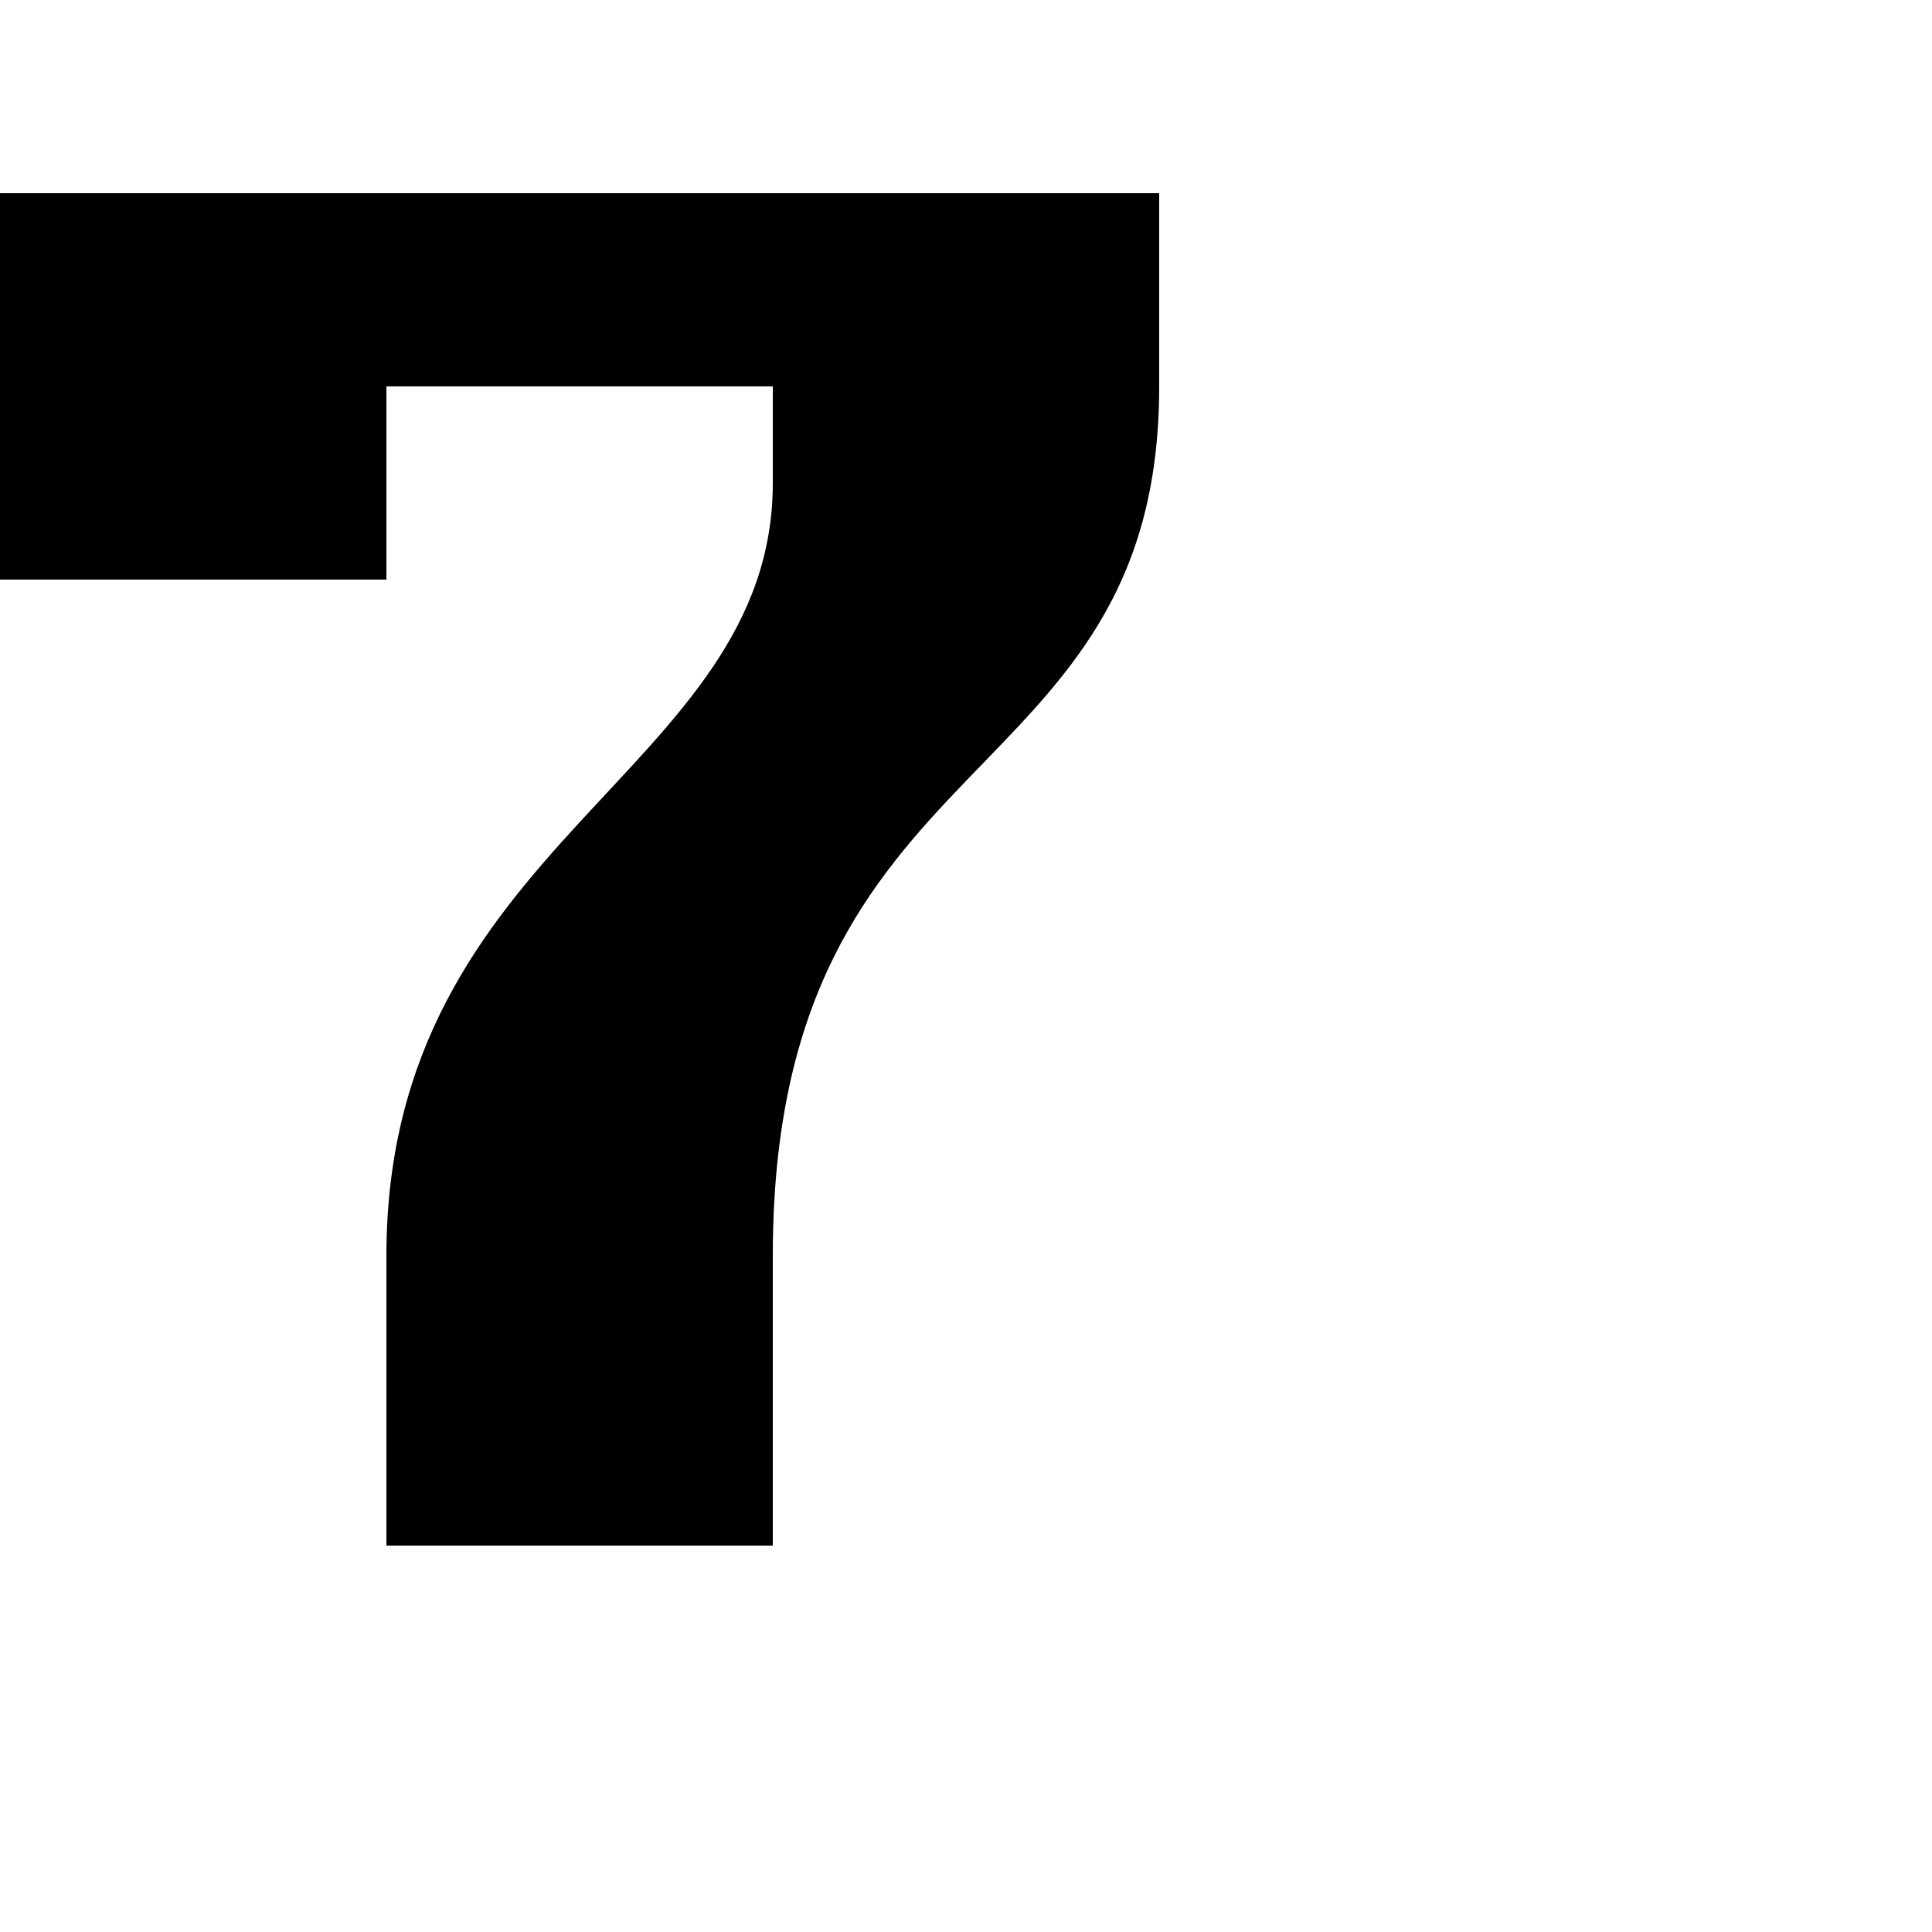
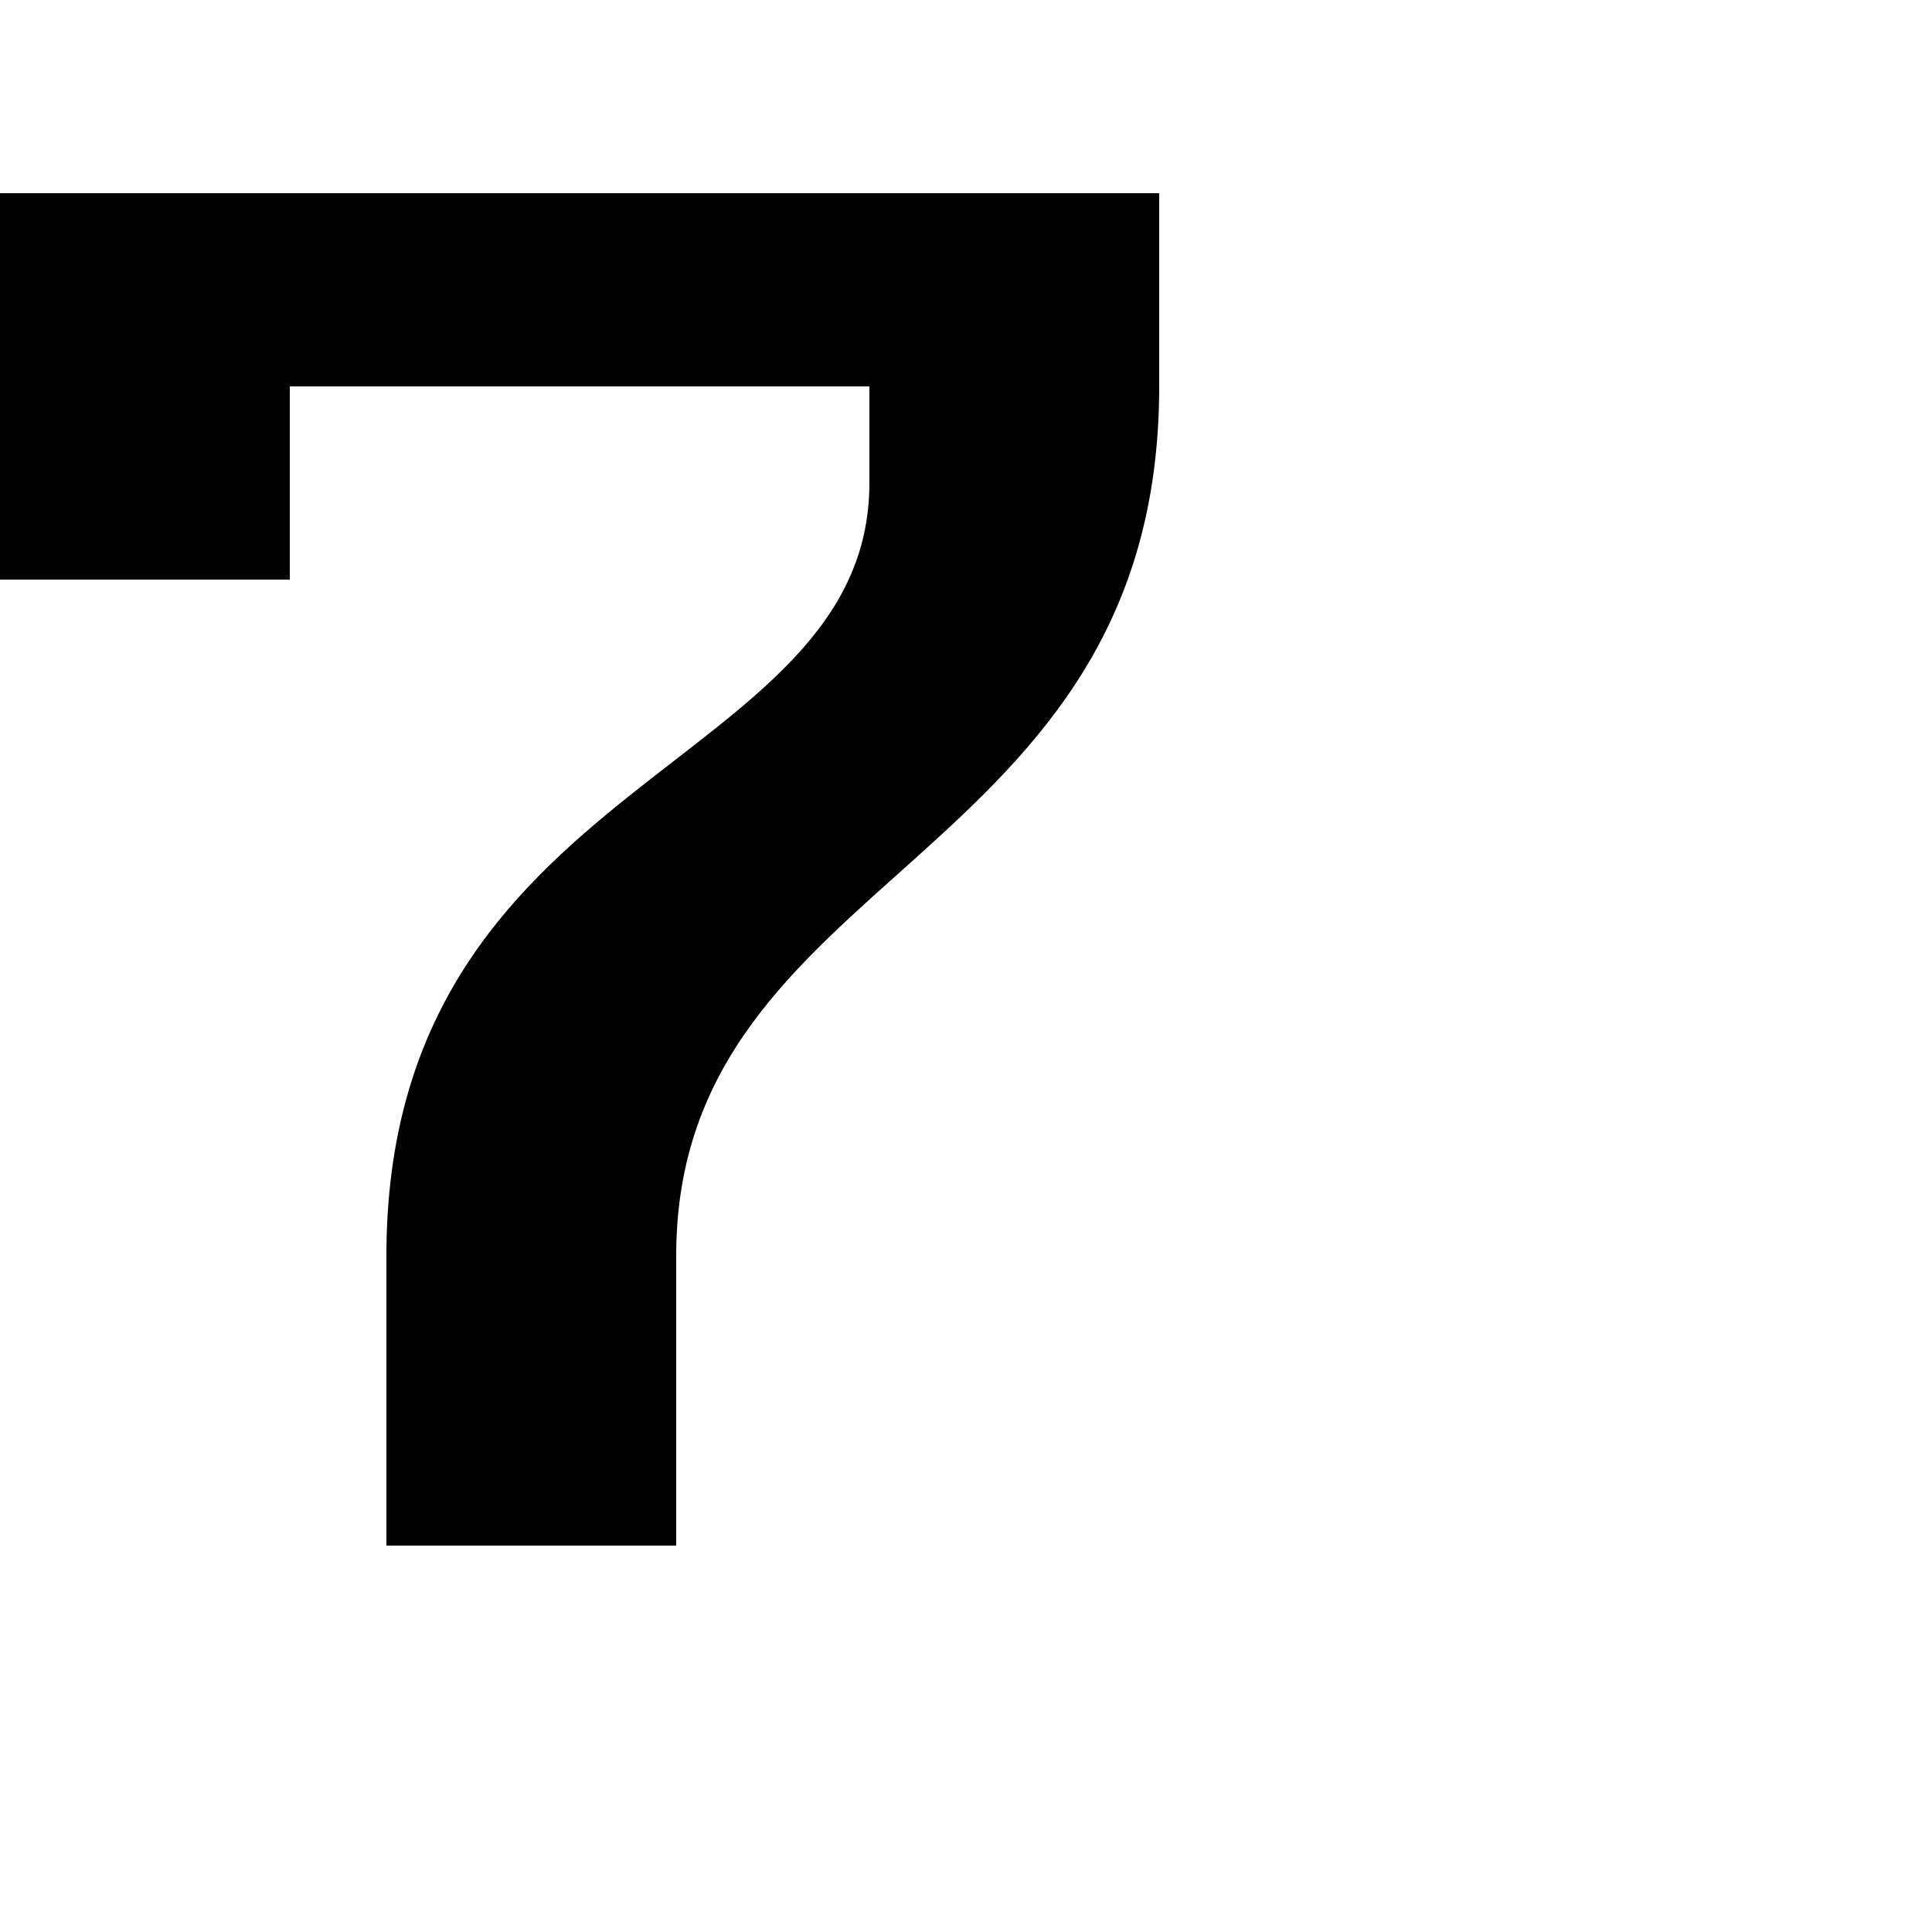
<svg xmlns="http://www.w3.org/2000/svg" height="1024" width="1024" version="1.1" id="svg4375" viewBox="0 0 1024 1024" xml:space="preserve">
  <defs id="defs4">
    <linearGradient id="linearGradient8000">
      <stop style="stop-color:#000000;stop-opacity:1;" offset="0" id="stop7998" />
    </linearGradient>
    <clipPath clipPathUnits="userSpaceOnUse" id="clipPath6029">
      <g id="use6031" />
    </clipPath>
  </defs>
  <g id="layer1" style="display:inline">
-     <path style="display:inline;fill:#000000;stroke-width:1.037" d="m 0,102.4 h 614.4 v 102.4 c 0,219.363 -204.8,184.661 -204.8,460.8 l 0,153.6 H 204.8 l 0,-153.6 c 0,-220.223 204.8,-256 204.8,-409.6 V 204.8 H 204.8 V 307.2 H 0 Z" id="path34664" />
+     <path style="display:inline;fill:#000000;stroke-width:1.037" d="m 0,102.4 h 614.4 v 102.4 c 0,255.2 -256,255.2 -256,460.8 v 153.6 l -153.6,0 V 665.6 c 0,-256 256,-256 256,-409.6 v -51.2 l -307.2,0 V 307.2 L 0,307.2 Z" id="path34664" />
  </g>
</svg>
